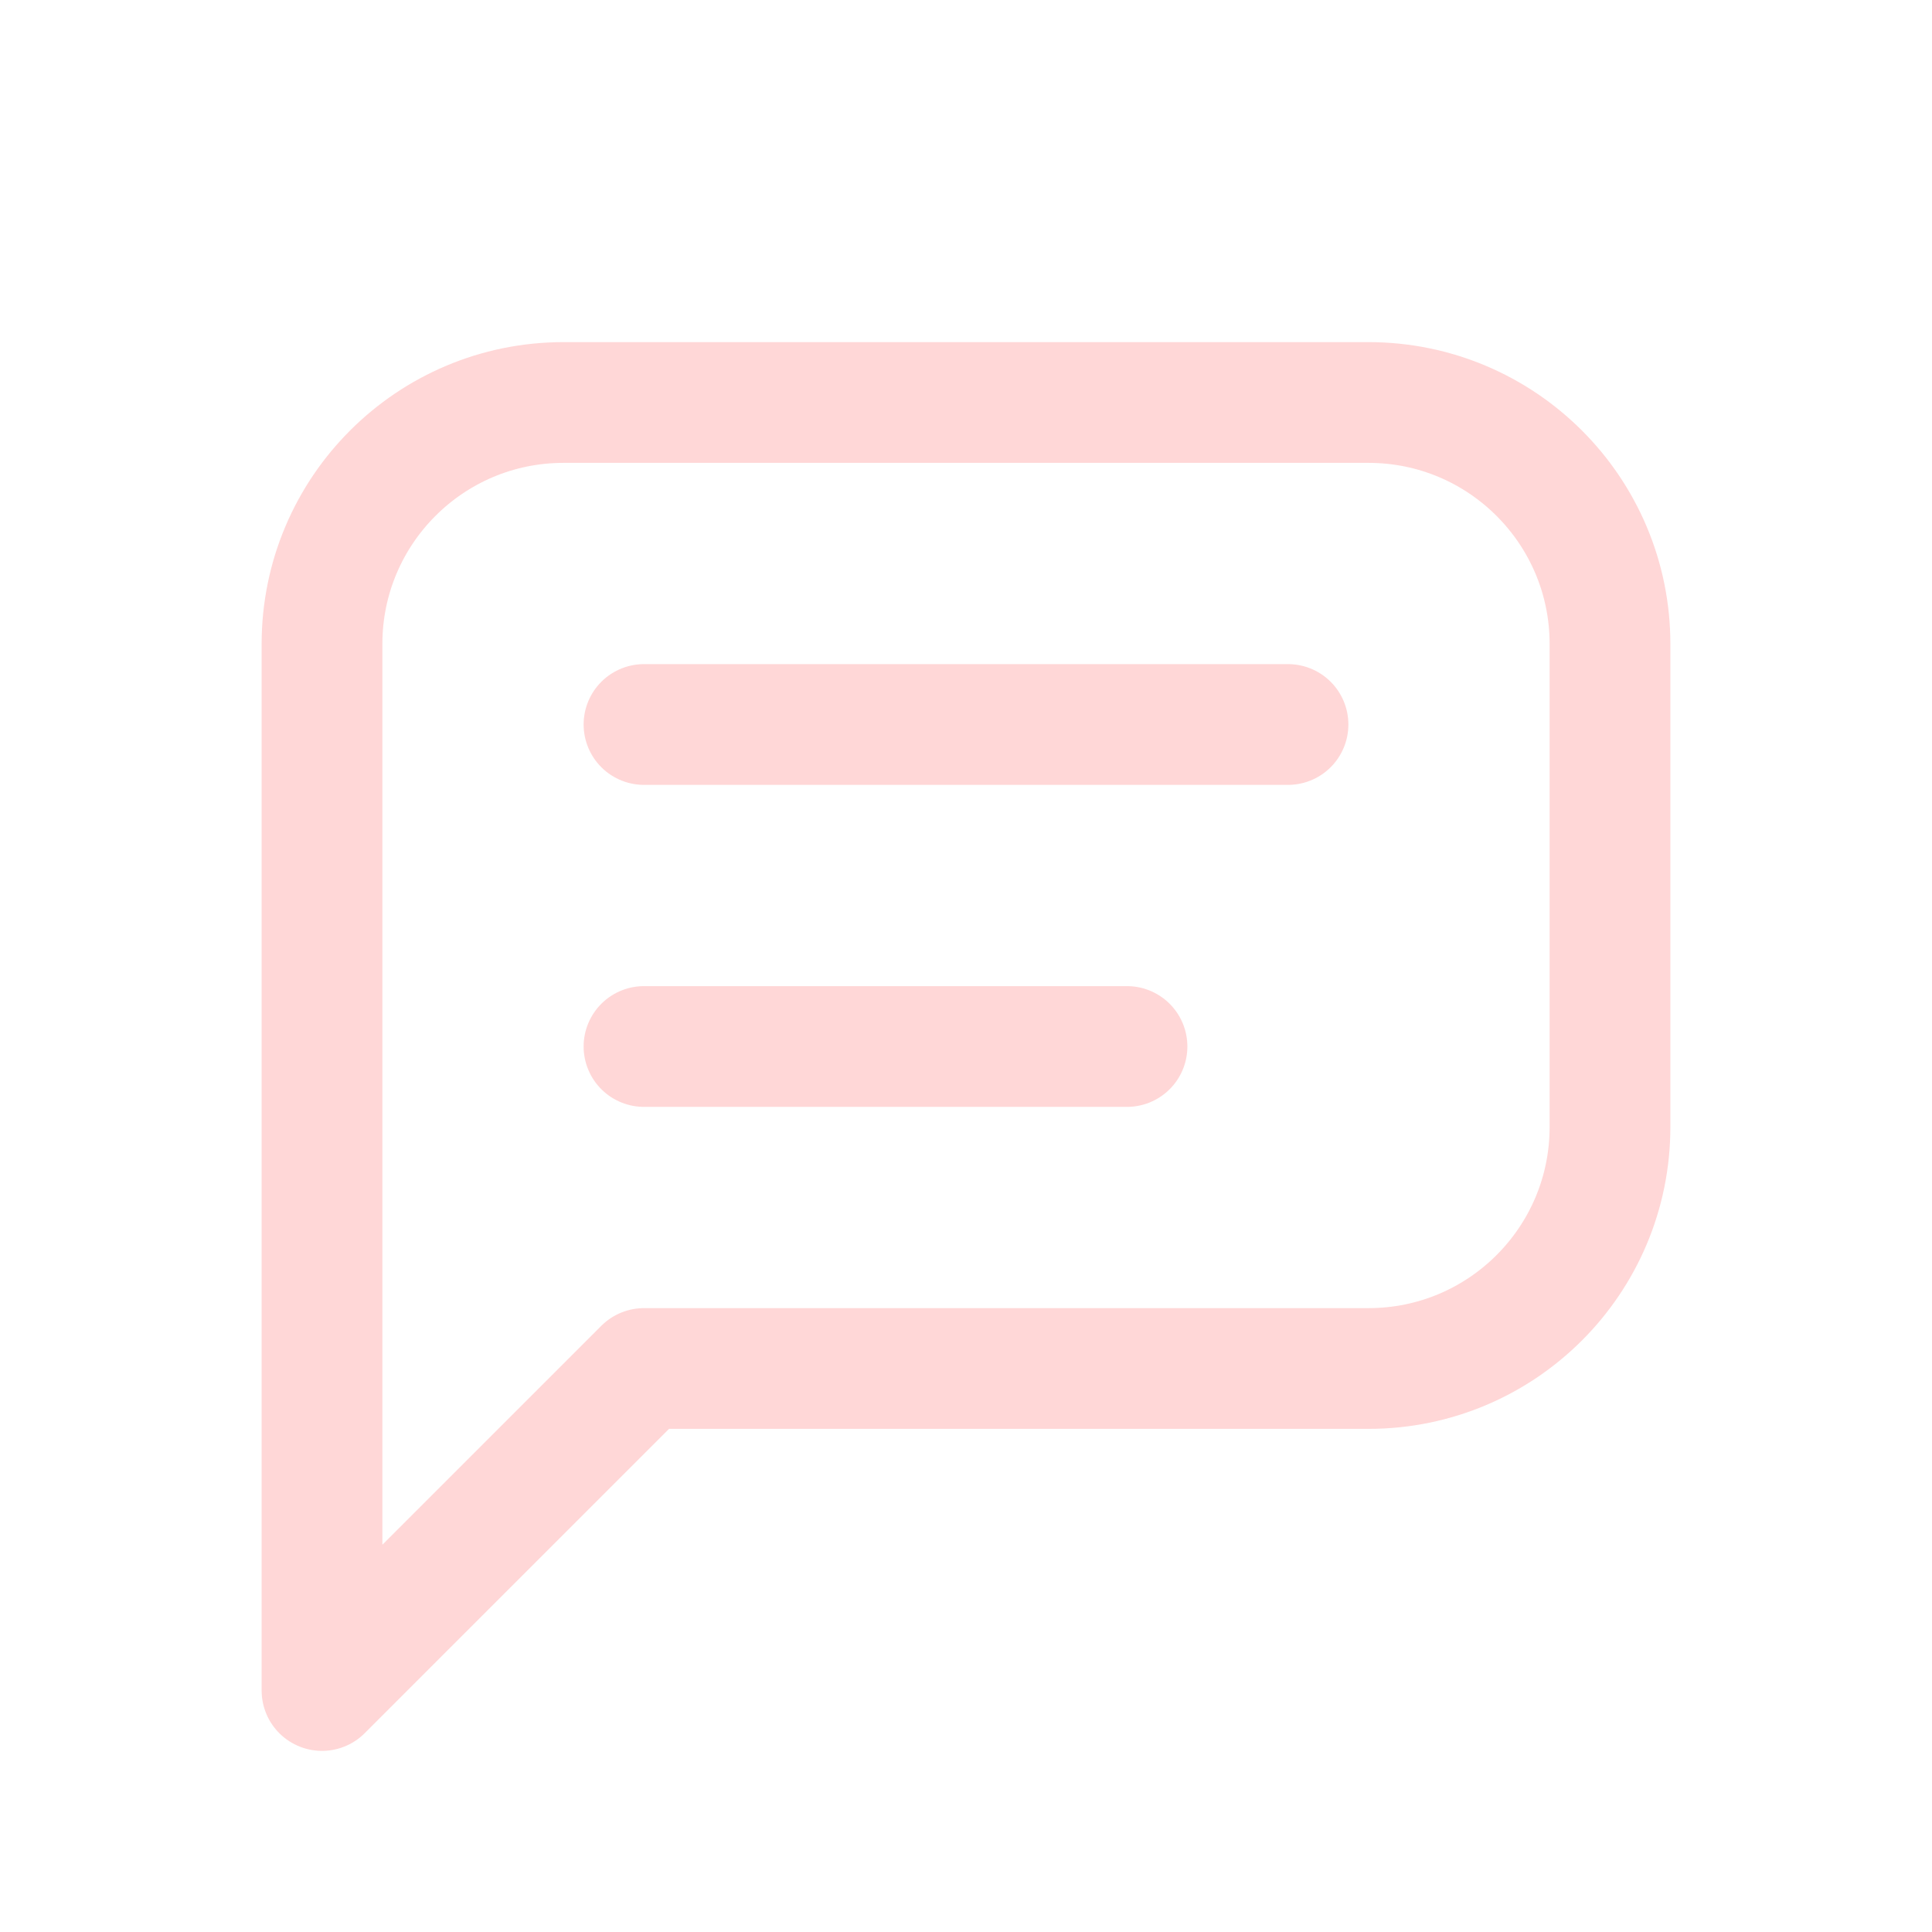
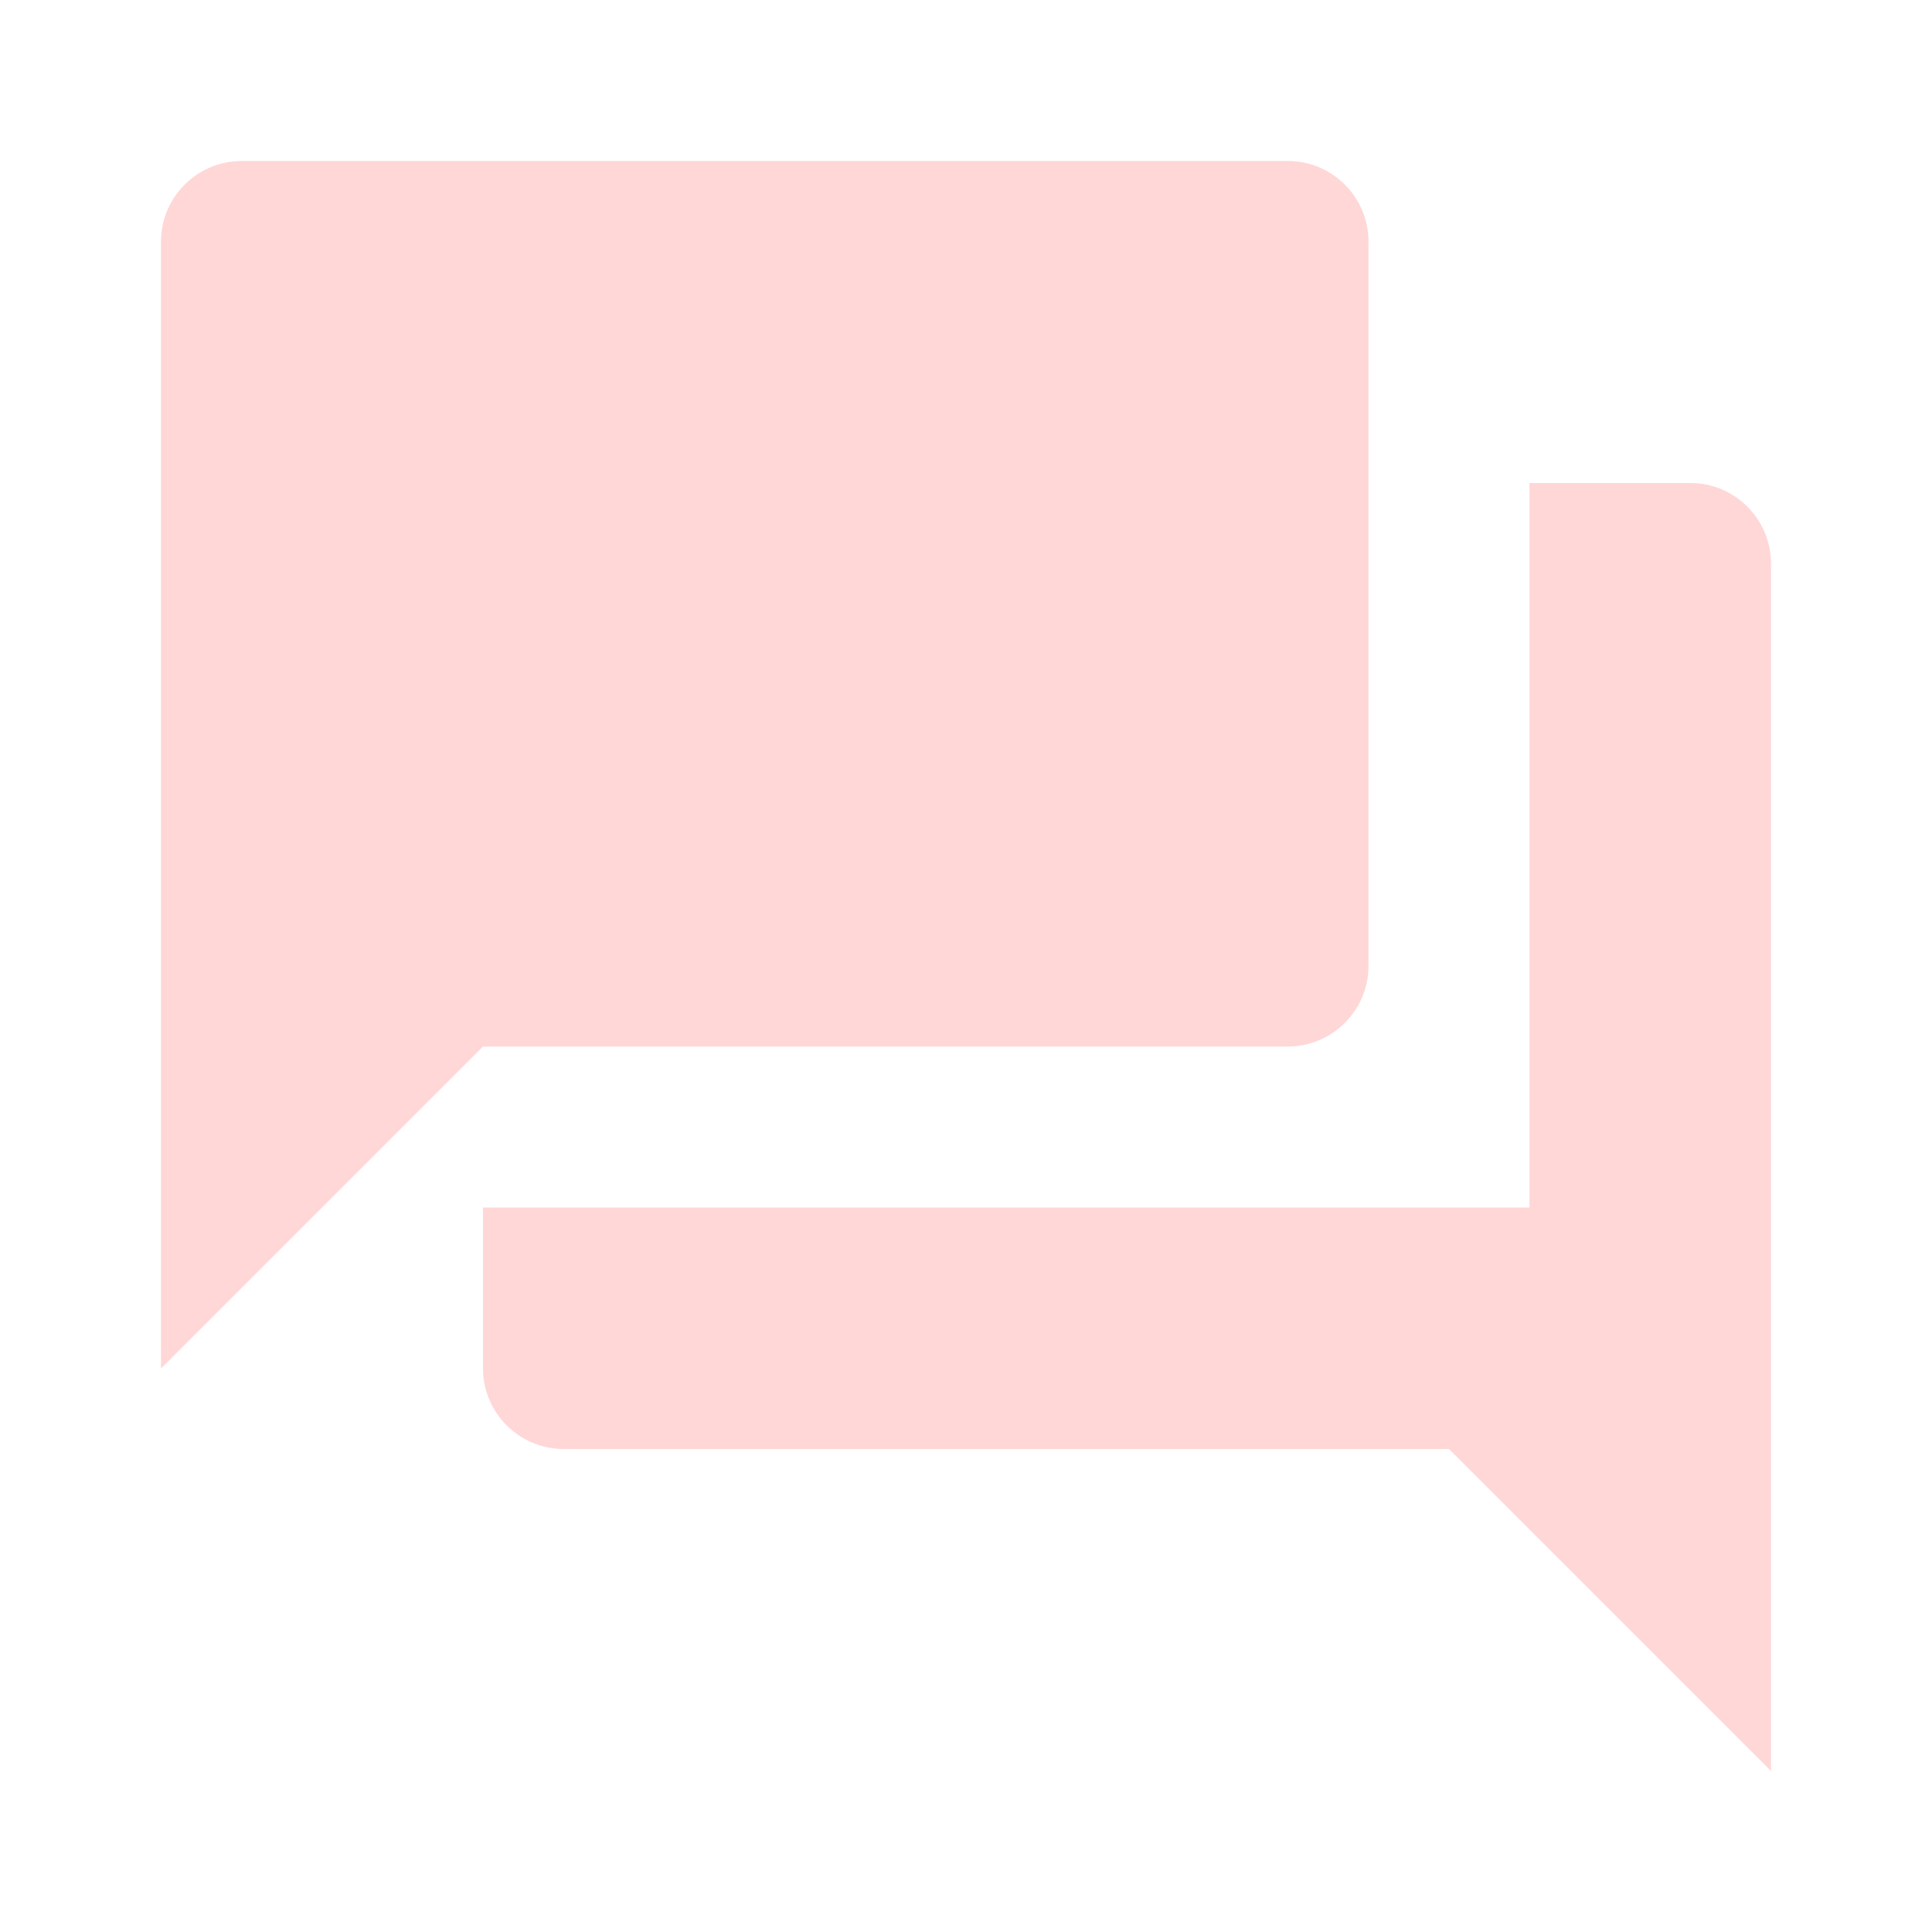
- <svg xmlns="http://www.w3.org/2000/svg" class="icon icon-tabler icon-tabler-message" width="44" height="44" viewBox="0 0 24 24" stroke-width="1.5" stroke="#ffd7d7" fill="none" stroke-linecap="round" stroke-linejoin="round">
-   <path stroke="none" d="M0 0h24v24H0z" fill="none" />
-   <path d="M4 21v-13a3 3 0 0 1 3 -3h10a3 3 0 0 1 3 3v6a3 3 0 0 1 -3 3h-9l-4 4" />
-   <line x1="8" y1="9" x2="16" y2="9" />
-   <line x1="8" y1="13" x2="14" y2="13" />
+ <svg xmlns="http://www.w3.org/2000/svg" height="24px" viewBox="0 0 24 24" width="24px" fill="#ffd7d7">
+   <path d="M0 0h24v24H0z" fill="none" />
+   <path d="M21 6h-2v9H6v2c0 .55.45 1 1 1h11l4 4V7c0-.55-.45-1-1-1zm-4 6V3c0-.55-.45-1-1-1H3c-.55 0-1 .45-1 1v14l4-4h10c.55 0 1-.45 1-1z" />
</svg>
